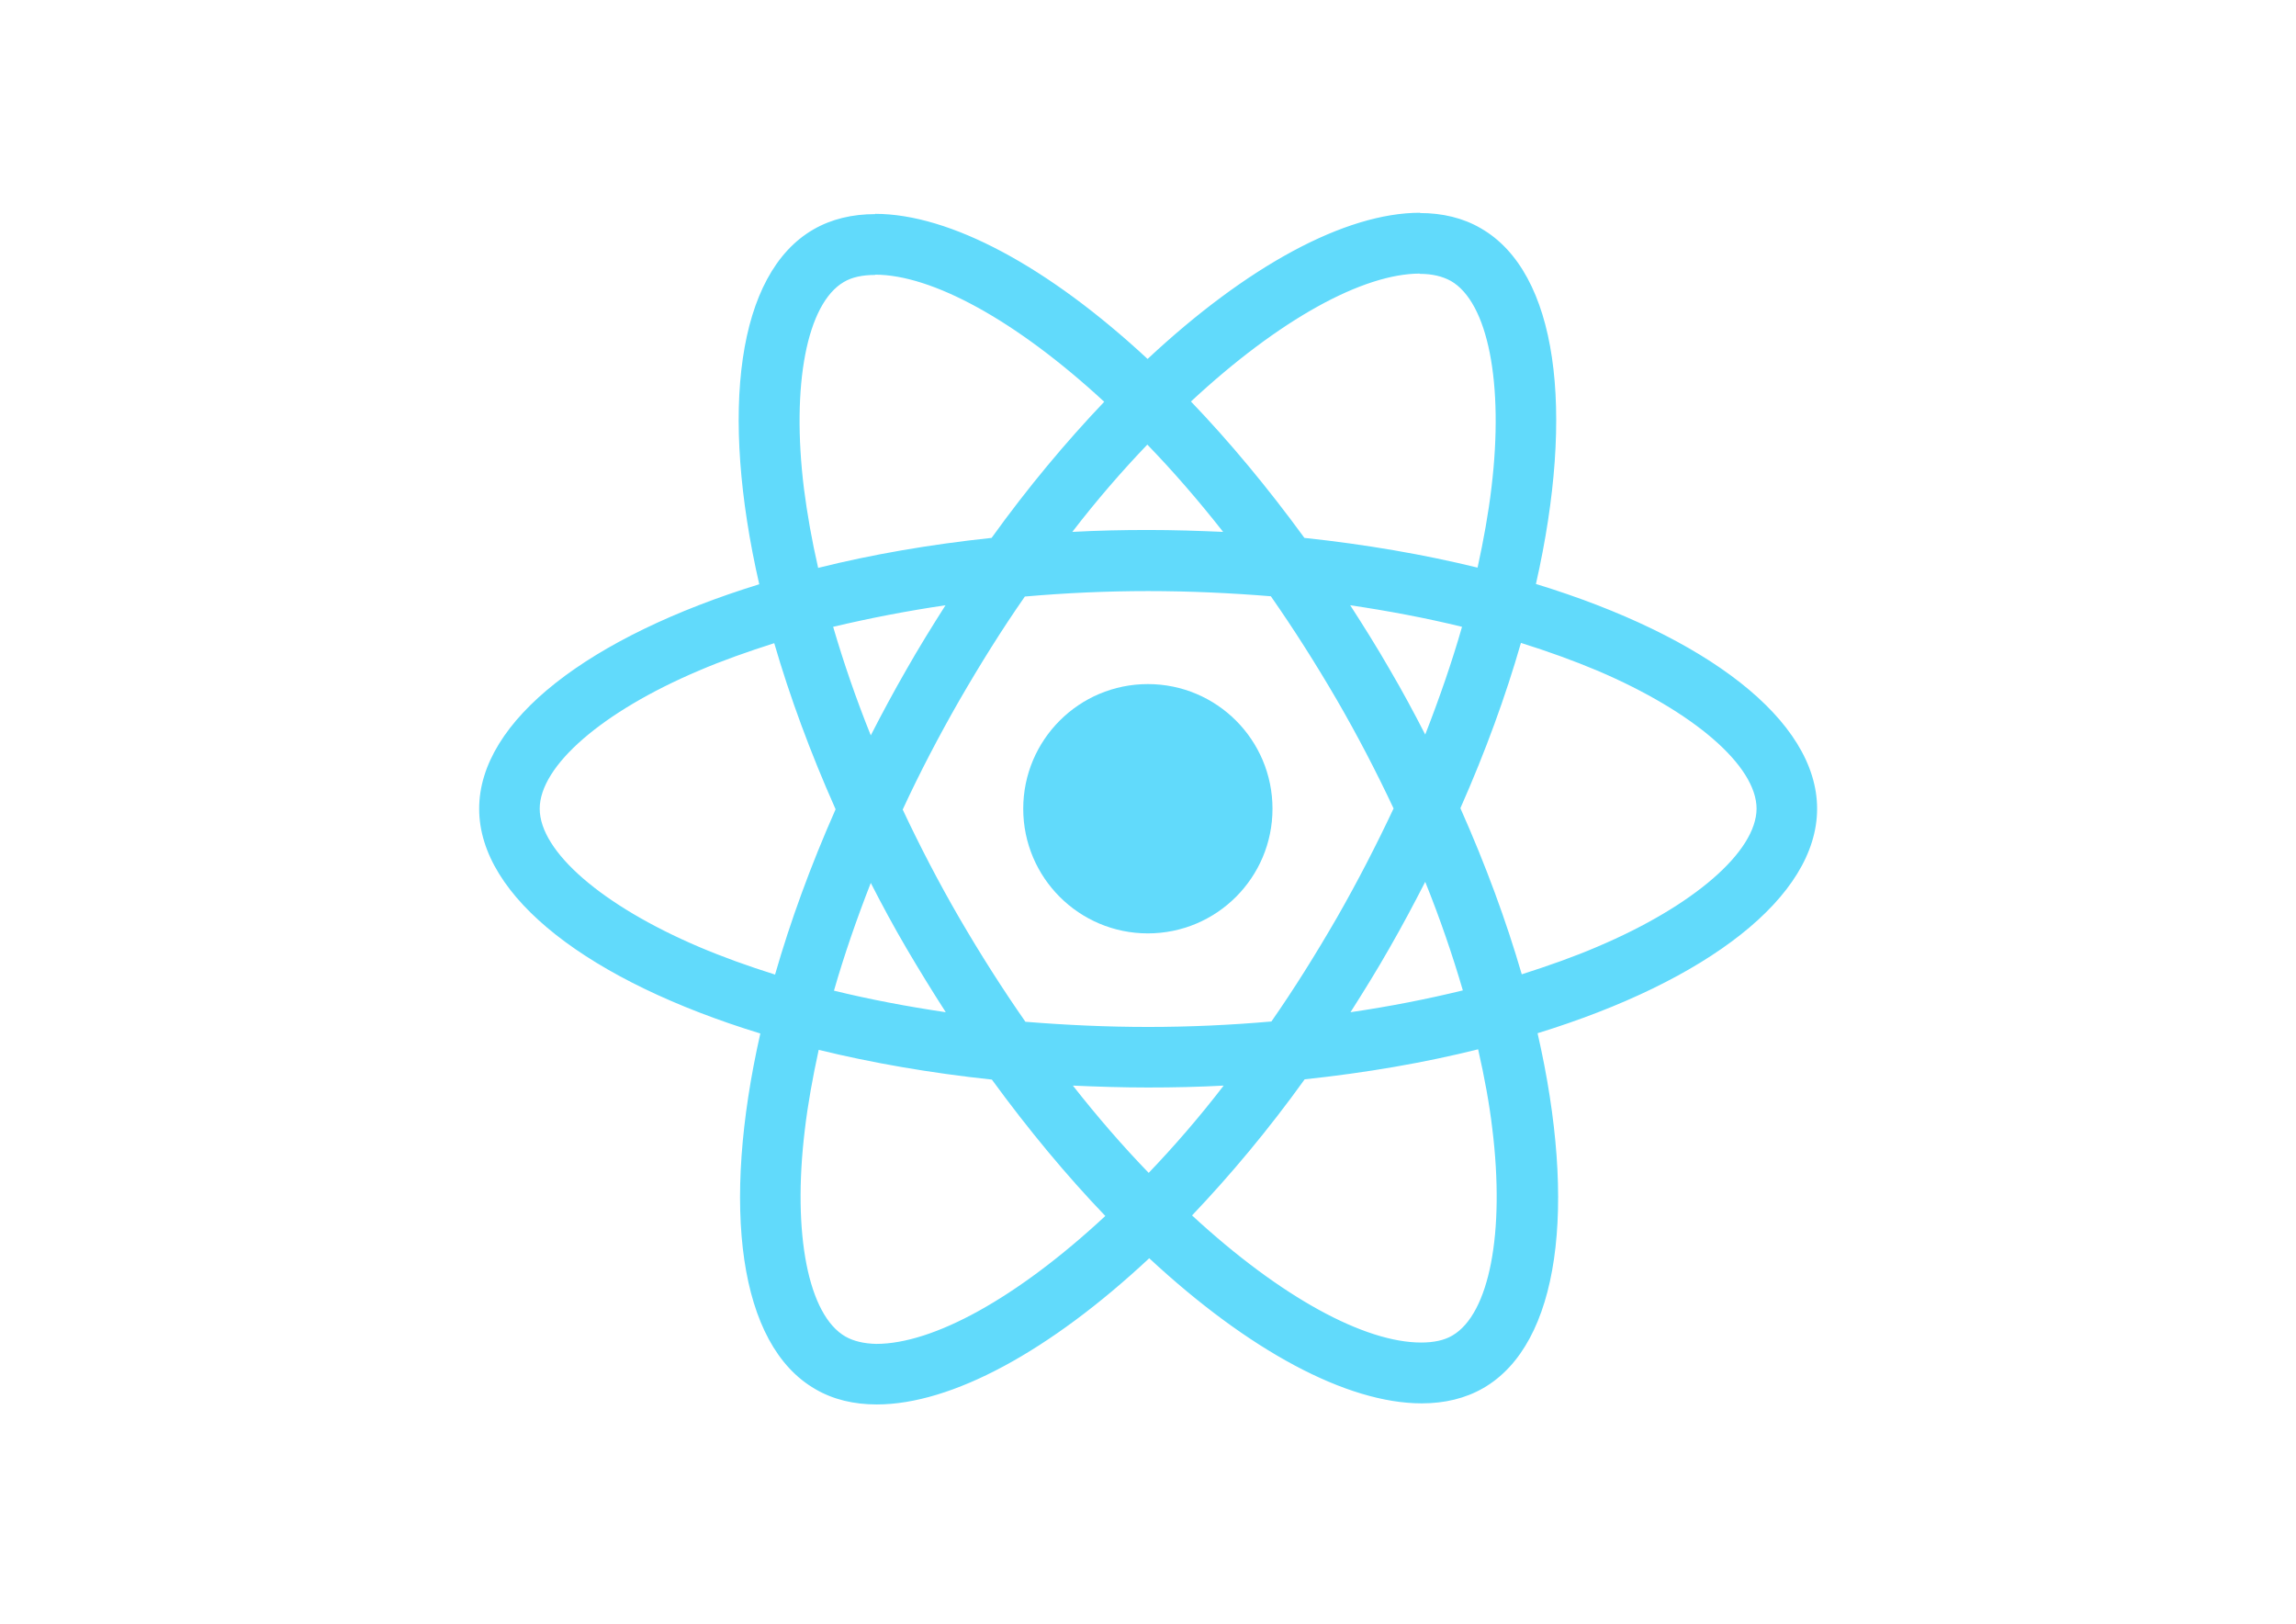
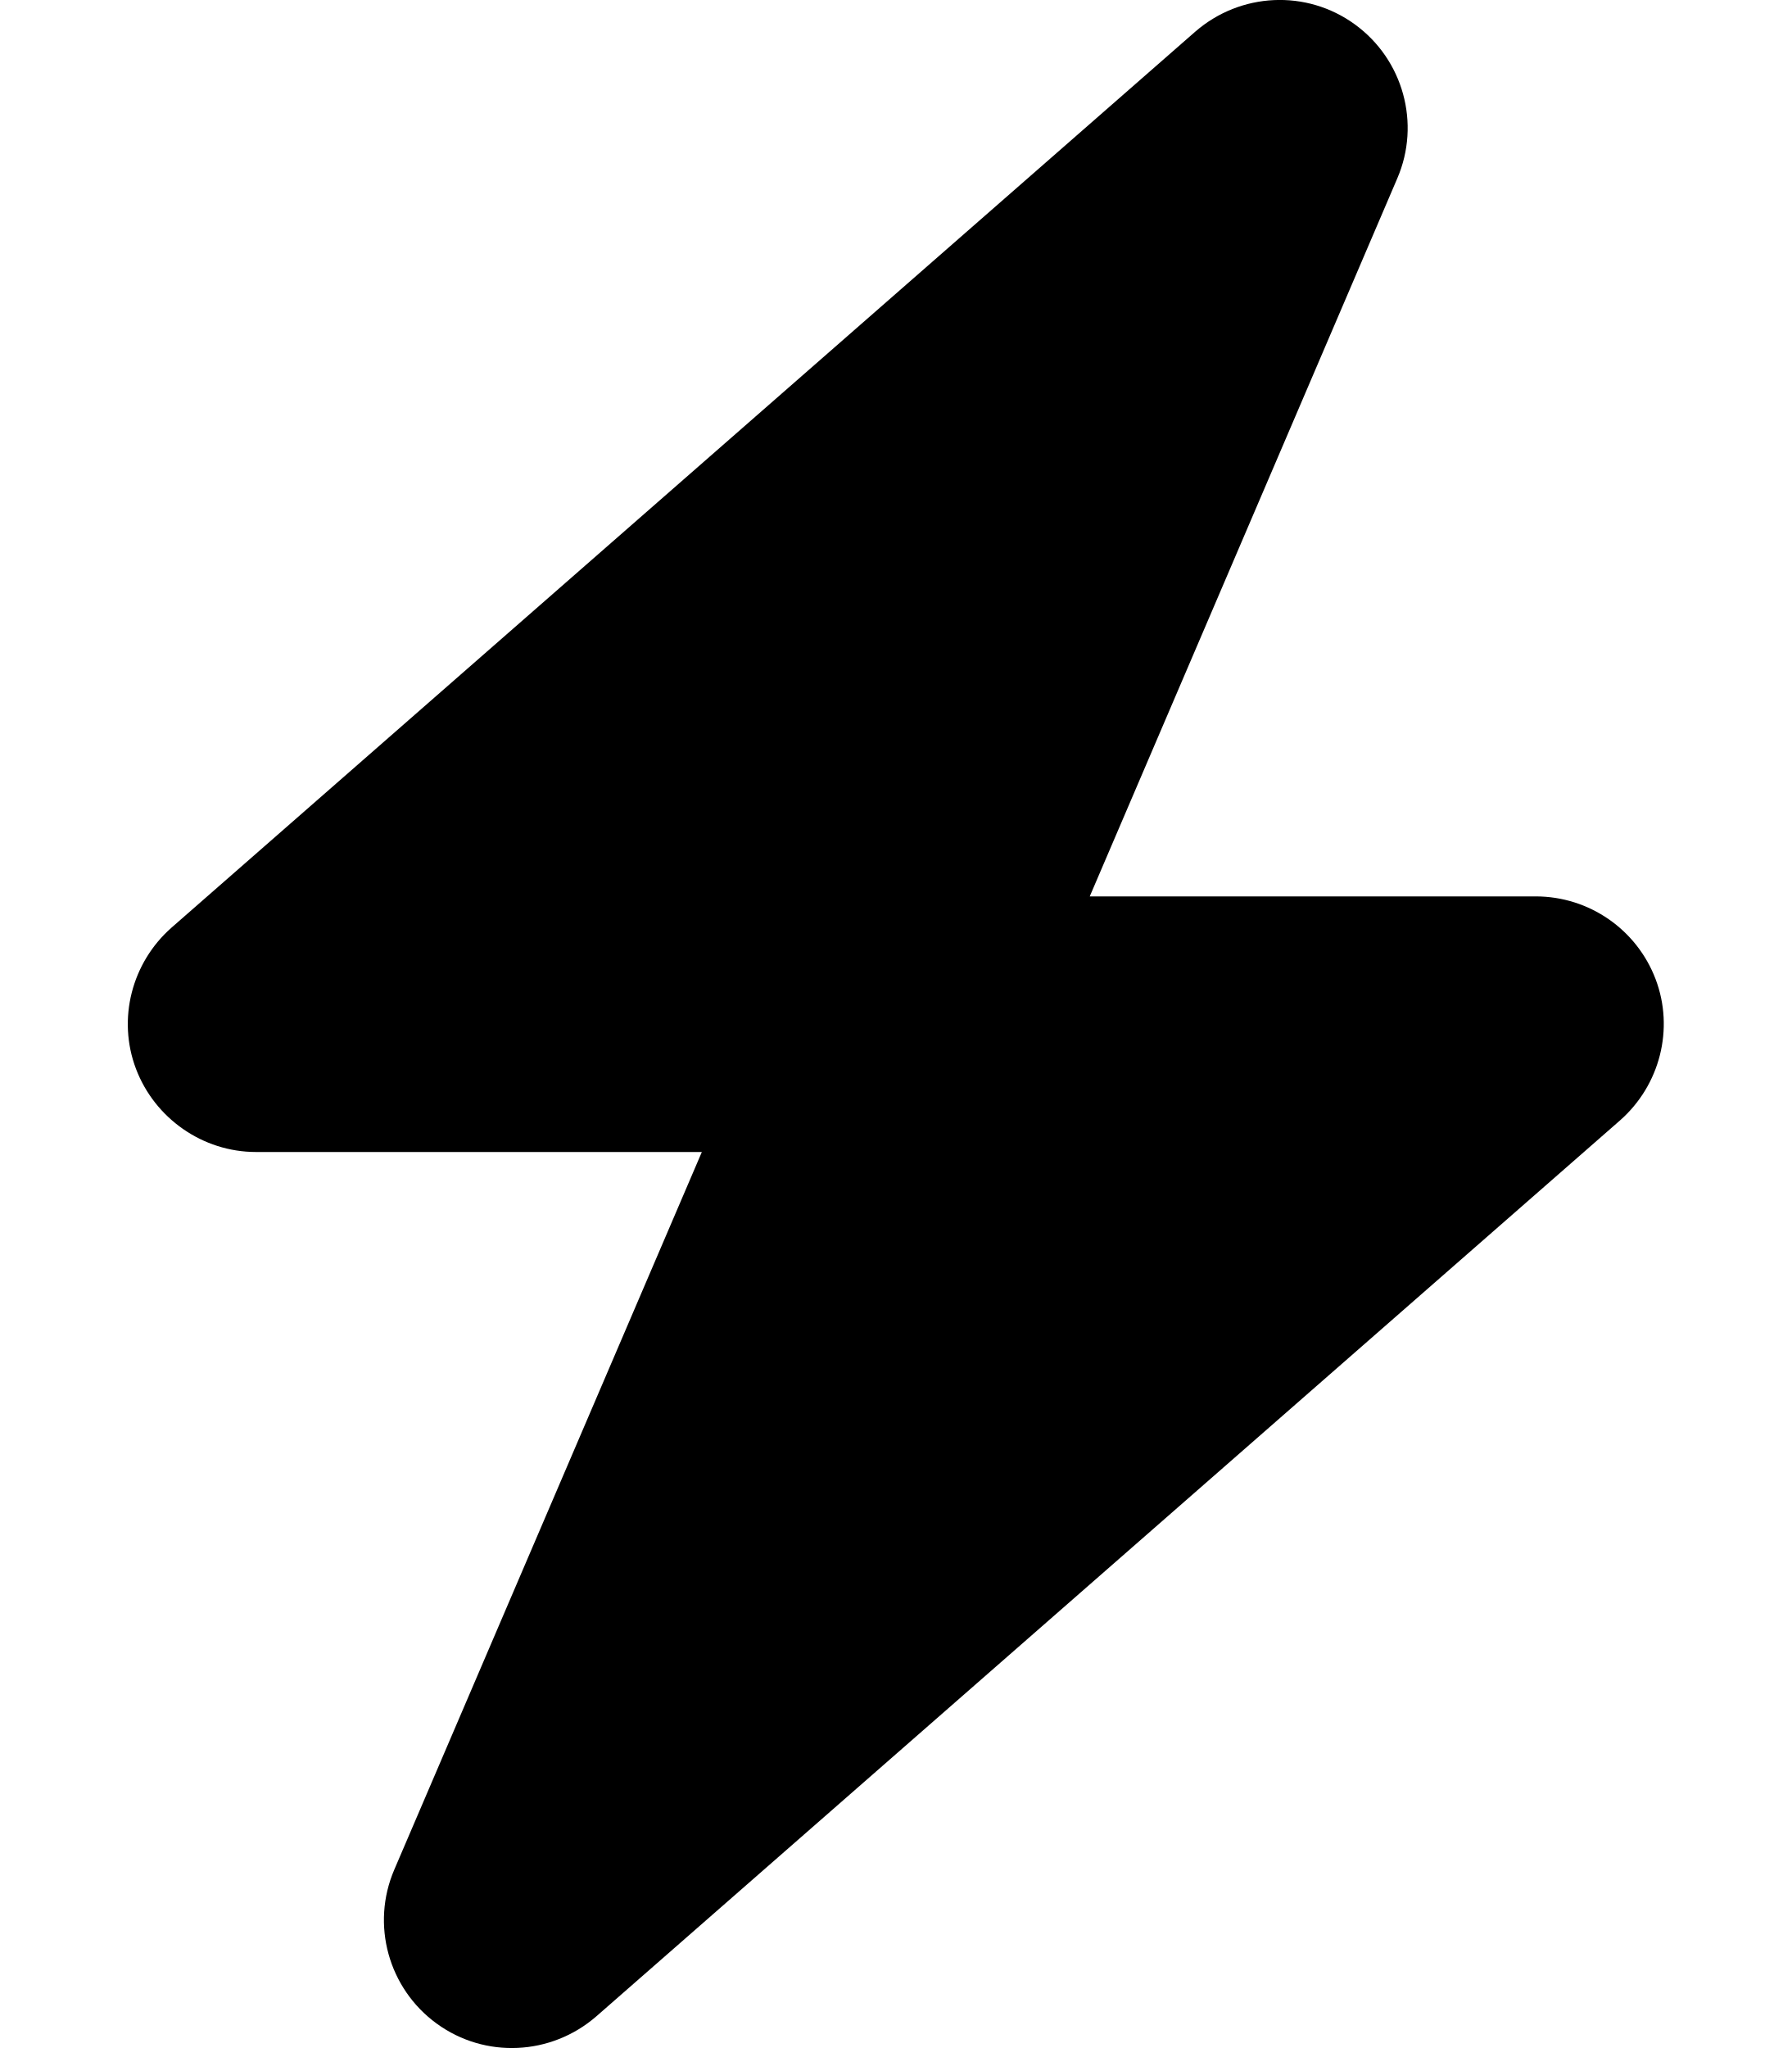
- <svg xmlns="http://www.w3.org/2000/svg" viewBox="0 0 841.9 595.3">
-   <g fill="#61DAFB">
-     <path d="M666.3 296.5c0-32.5-40.7-63.3-103.1-82.4 14.4-63.6 8-114.2-20.2-130.4-6.5-3.8-14.1-5.6-22.4-5.6v22.3c4.6 0 8.3.9 11.4 2.6 13.6 7.8 19.5 37.5 14.9 75.7-1.1 9.4-2.9 19.3-5.1 29.4-19.6-4.8-41-8.5-63.5-10.9-13.5-18.5-27.5-35.3-41.6-50 32.6-30.3 63.2-46.9 84-46.9V78c-27.5 0-63.5 19.6-99.9 53.6-36.4-33.8-72.4-53.2-99.9-53.2v22.3c20.7 0 51.4 16.5 84 46.6-14 14.7-28 31.4-41.3 49.9-22.6 2.4-44 6.1-63.6 11-2.3-10-4-19.7-5.2-29-4.7-38.2 1.1-67.9 14.6-75.8 3-1.8 6.9-2.6 11.5-2.6V78.5c-8.4 0-16 1.8-22.6 5.6-28.1 16.2-34.4 66.7-19.9 130.1-62.2 19.2-102.7 49.9-102.7 82.3 0 32.5 40.7 63.3 103.1 82.4-14.4 63.6-8 114.2 20.2 130.4 6.5 3.8 14.1 5.6 22.5 5.6 27.5 0 63.5-19.6 99.9-53.6 36.4 33.8 72.4 53.2 99.9 53.2 8.4 0 16-1.8 22.6-5.6 28.1-16.2 34.4-66.7 19.9-130.1 62-19.1 102.5-49.9 102.5-82.3zm-130.2-66.7c-3.7 12.9-8.3 26.2-13.5 39.5-4.1-8-8.4-16-13.1-24-4.6-8-9.5-15.8-14.4-23.4 14.2 2.1 27.9 4.7 41 7.9zm-45.8 106.5c-7.8 13.5-15.8 26.3-24.1 38.2-14.9 1.3-30 2-45.2 2-15.1 0-30.2-.7-45-1.9-8.3-11.9-16.4-24.6-24.2-38-7.6-13.1-14.5-26.4-20.8-39.8 6.2-13.4 13.2-26.8 20.7-39.9 7.8-13.5 15.8-26.3 24.1-38.2 14.9-1.3 30-2 45.2-2 15.1 0 30.2.7 45 1.9 8.3 11.9 16.4 24.6 24.2 38 7.6 13.1 14.5 26.4 20.8 39.8-6.3 13.4-13.2 26.8-20.7 39.9zm32.3-13c5.4 13.4 10 26.8 13.8 39.8-13.1 3.2-26.9 5.9-41.2 8 4.9-7.7 9.8-15.6 14.4-23.7 4.6-8 8.9-16.1 13-24.1zM421.2 430c-9.3-9.6-18.6-20.3-27.8-32 9 .4 18.2.7 27.5.7 9.4 0 18.7-.2 27.8-.7-9 11.7-18.3 22.4-27.5 32zm-74.4-58.9c-14.2-2.1-27.9-4.7-41-7.9 3.7-12.9 8.3-26.2 13.5-39.5 4.1 8 8.4 16 13.1 24 4.7 8 9.5 15.8 14.4 23.4zM420.7 163c9.3 9.6 18.6 20.3 27.8 32-9-.4-18.2-.7-27.5-.7-9.4 0-18.7.2-27.8.7 9-11.7 18.3-22.4 27.5-32zm-74 58.9c-4.9 7.7-9.8 15.6-14.4 23.7-4.6 8-8.9 16-13 24-5.4-13.4-10-26.8-13.8-39.8 13.1-3.1 26.9-5.8 41.2-7.9zm-90.5 125.2c-35.4-15.1-58.3-34.9-58.3-50.6 0-15.7 22.9-35.6 58.3-50.6 8.6-3.7 18-7 27.7-10.1 5.7 19.6 13.2 40 22.5 60.9-9.2 20.8-16.6 41.1-22.2 60.6-9.9-3.1-19.3-6.5-28-10.2zM310 490c-13.6-7.8-19.5-37.5-14.9-75.7 1.1-9.4 2.9-19.3 5.1-29.4 19.6 4.8 41 8.5 63.5 10.9 13.5 18.5 27.5 35.3 41.6 50-32.6 30.3-63.2 46.9-84 46.9-4.5-.1-8.3-1-11.3-2.7zm237.2-76.2c4.7 38.2-1.1 67.9-14.6 75.8-3 1.8-6.9 2.6-11.5 2.6-20.7 0-51.4-16.5-84-46.6 14-14.7 28-31.4 41.3-49.9 22.6-2.4 44-6.1 63.6-11 2.3 10.1 4.1 19.8 5.2 29.1zm38.5-66.7c-8.6 3.7-18 7-27.7 10.1-5.7-19.6-13.2-40-22.5-60.9 9.2-20.8 16.6-41.1 22.2-60.6 9.9 3.1 19.3 6.5 28.1 10.2 35.4 15.1 58.3 34.9 58.3 50.6-.1 15.7-23 35.6-58.4 50.6zM320.8 78.4z" />
-     <circle cx="420.9" cy="296.5" r="45.7" />
-     <path d="M520.5 78.1z" />
-   </g>
+ <svg xmlns="http://www.w3.org/2000/svg" viewBox="0 0 448 512">
+   <path d="M349.4 44.6c5.9-13.7 1.5-29.7-10.6-38.5s-28.6-8-39.9 1.8l-256 224c-10 8.8-13.6 22.9-8.9 35.3S50.7 288 64 288H175.5L98.6 467.4c-5.9 13.7-1.5 29.7 10.6 38.5s28.6 8 39.9-1.8l256-224c10-8.8 13.6-22.9 8.9-35.3s-16.6-20.7-30-20.7H272.5L349.4 44.6z" />
</svg>
